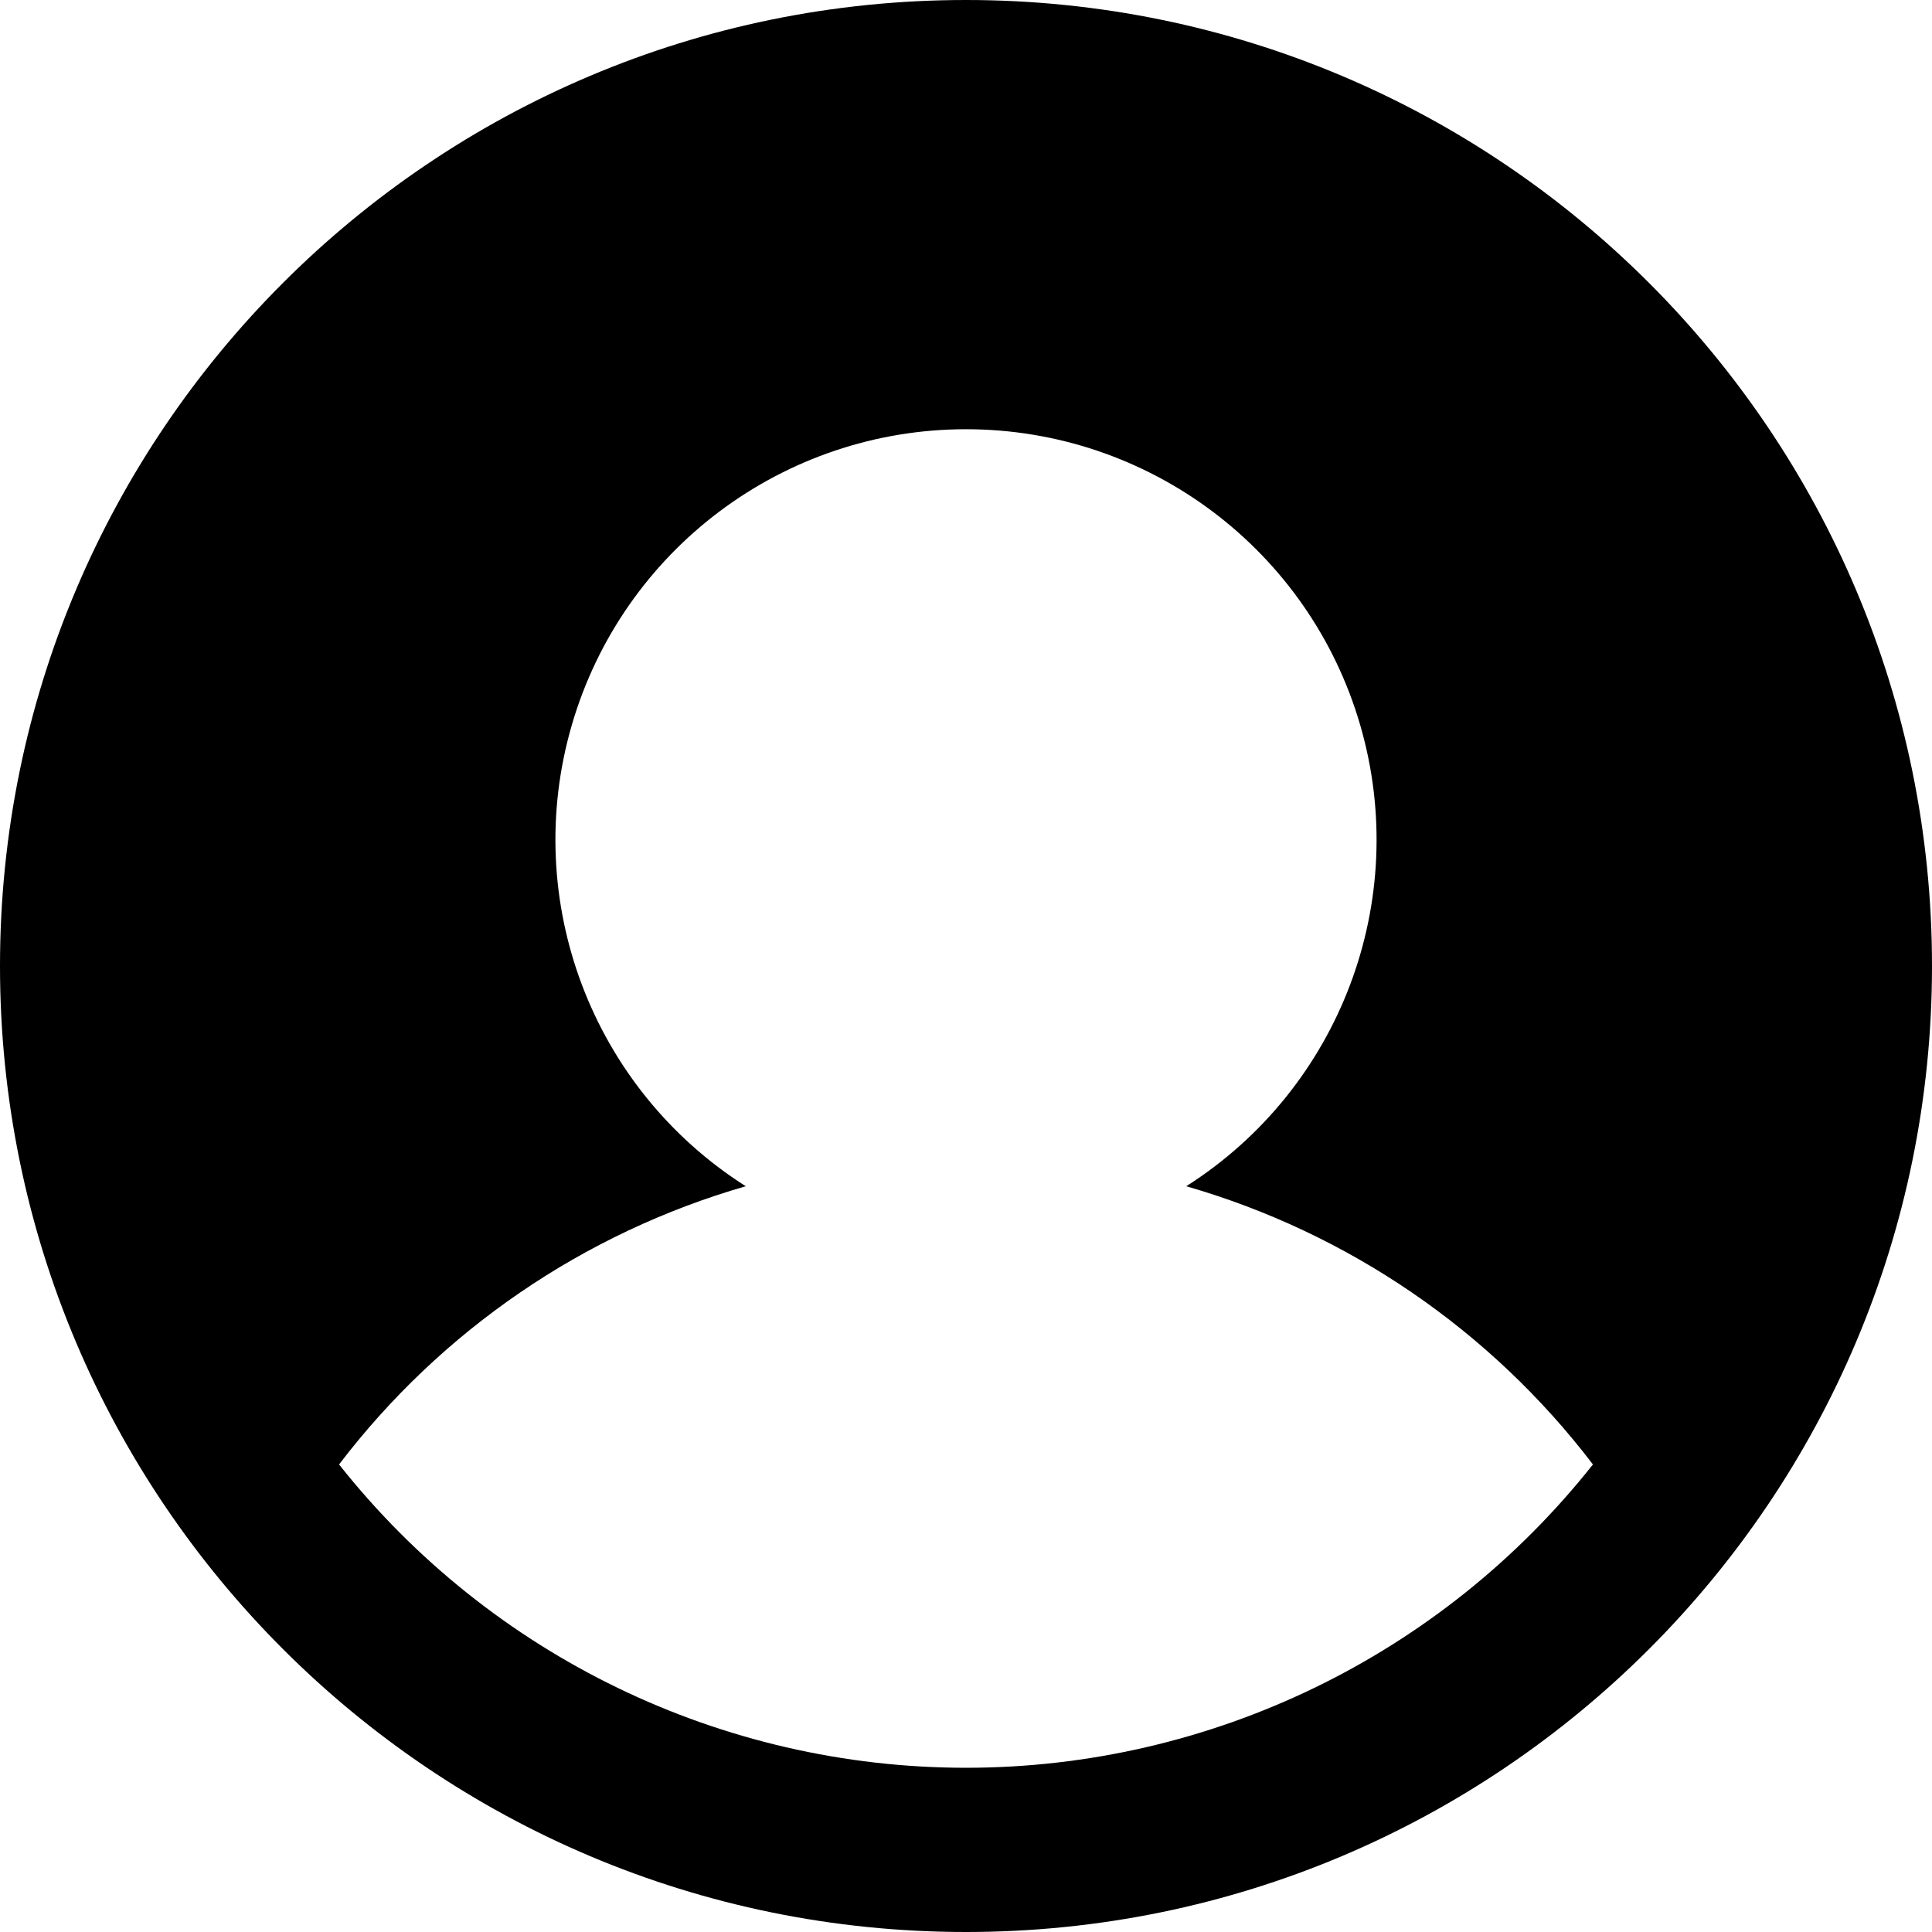
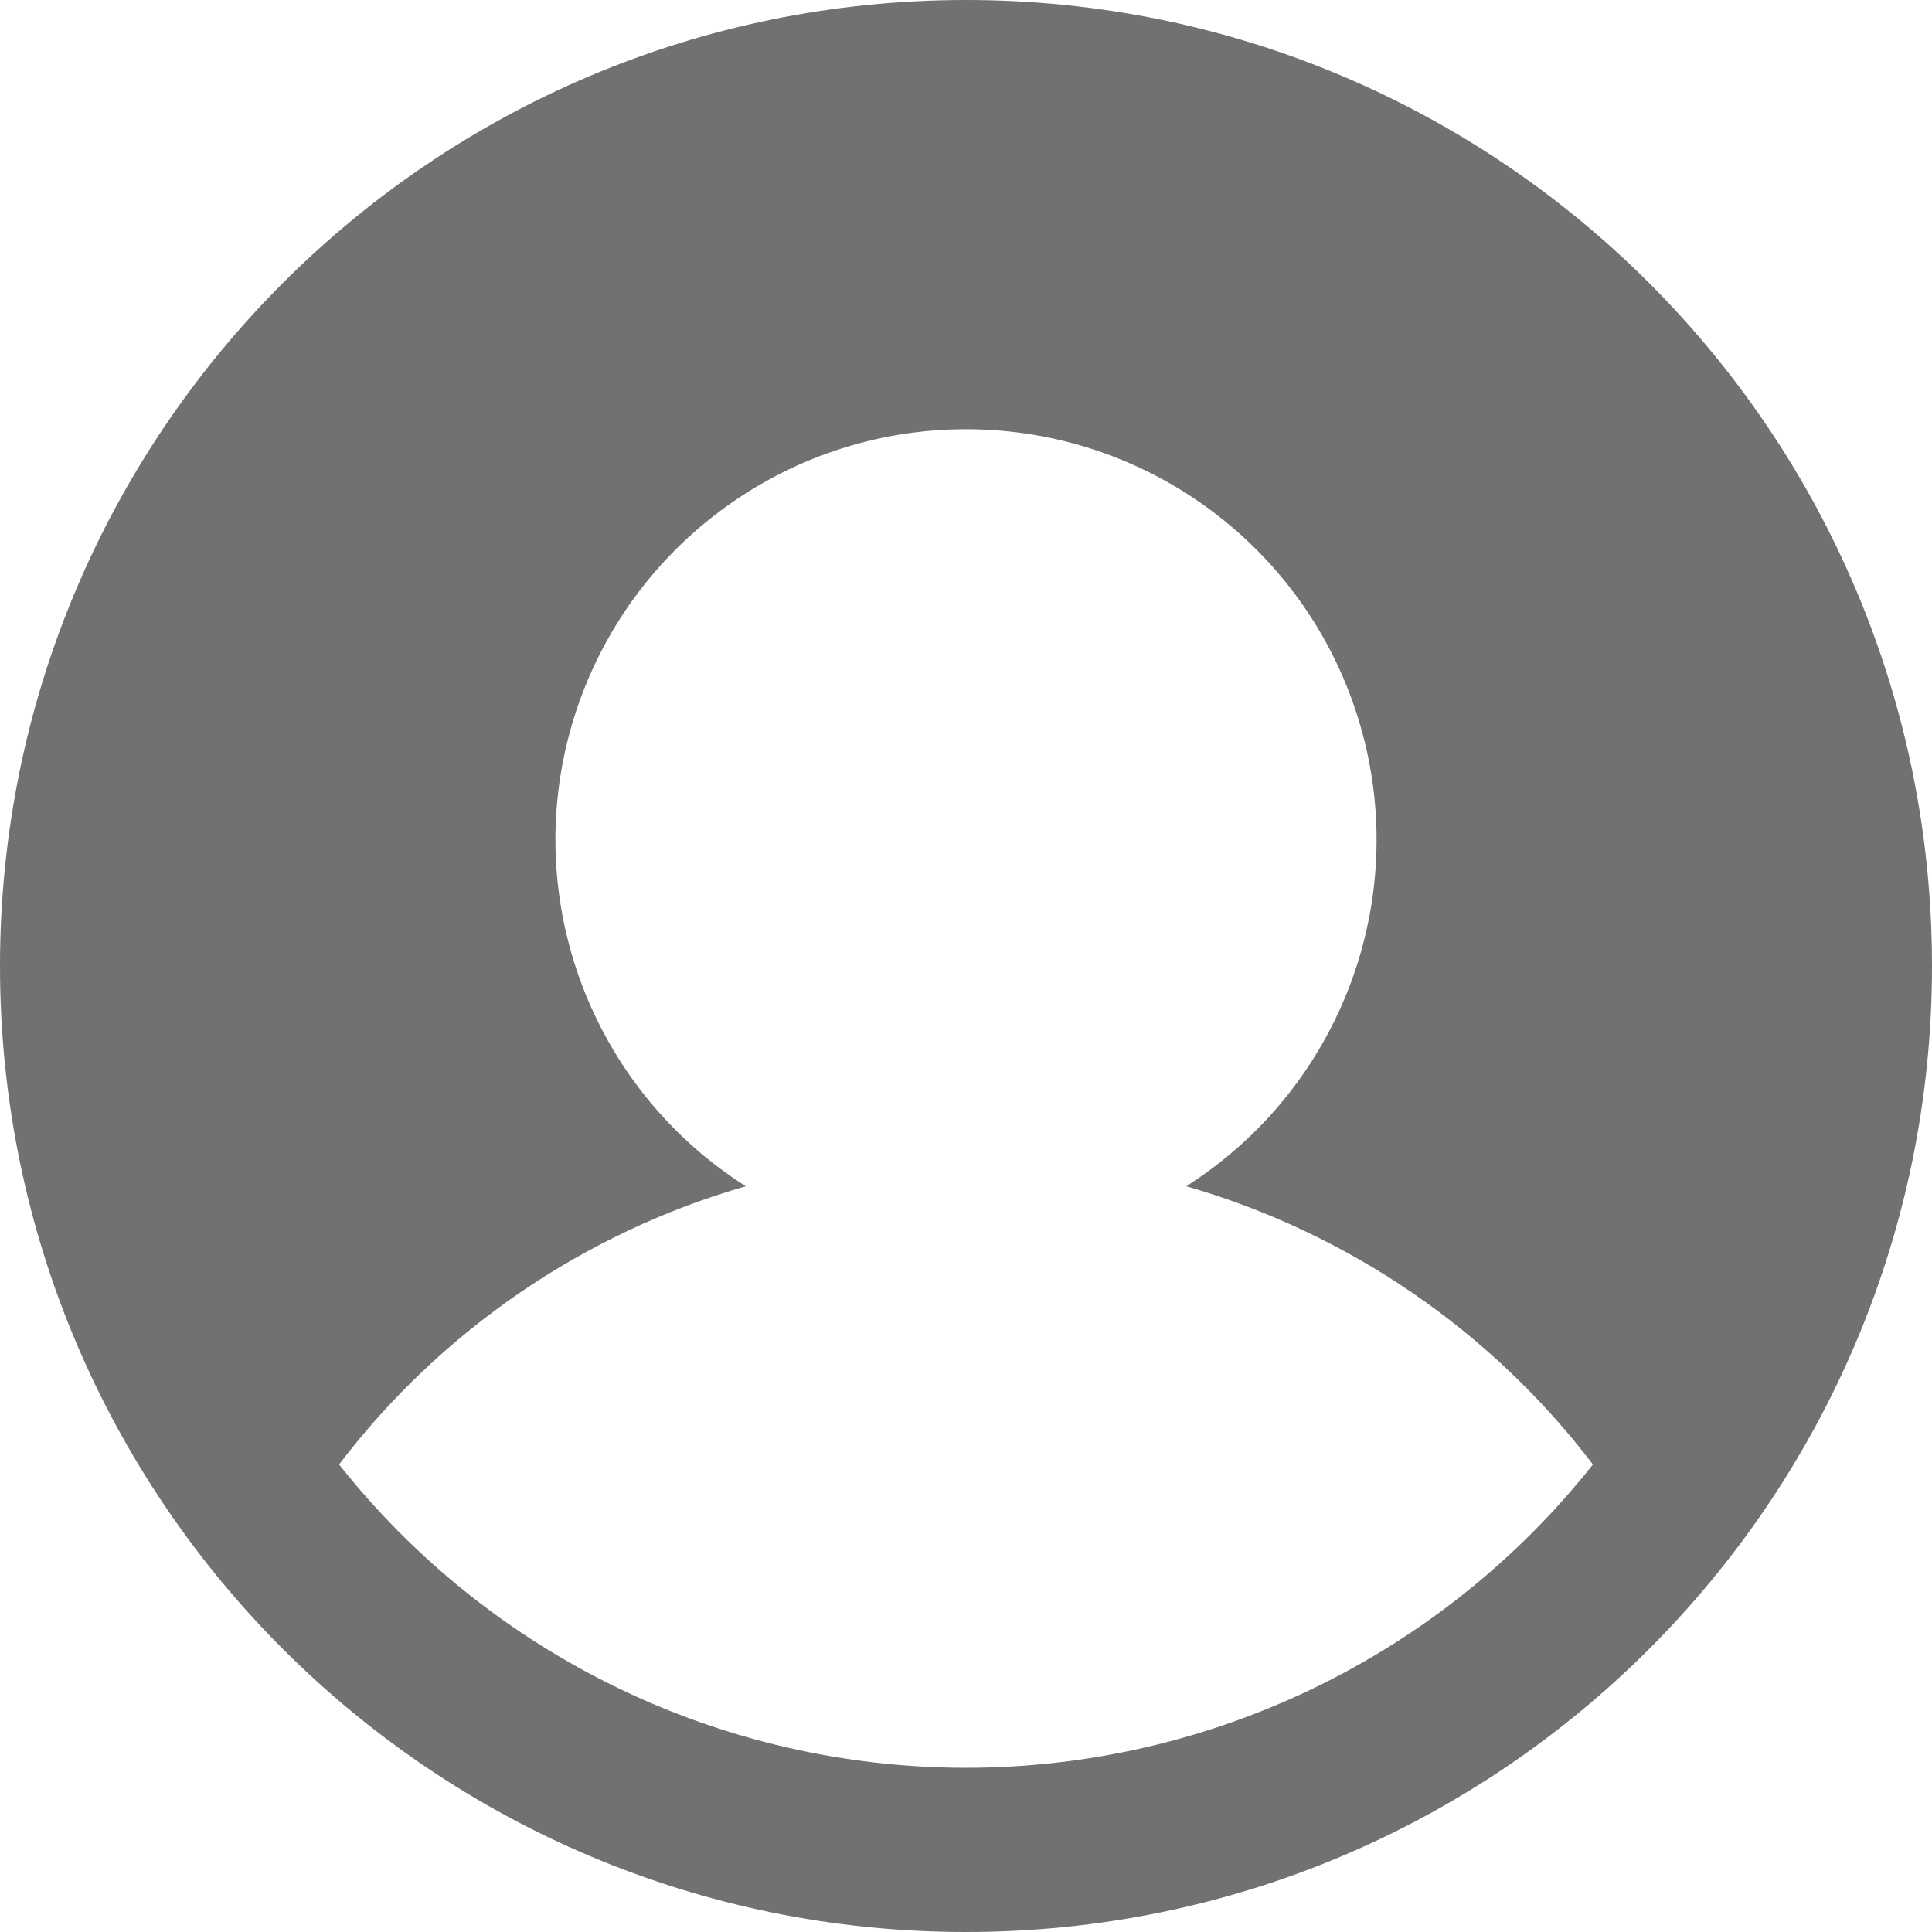
<svg xmlns="http://www.w3.org/2000/svg" id="Layer_1" data-name="Layer 1" viewBox="0 0 20 20">
-   <path d="M10,0A10,10,0,1,0,20,10,10,10,0,0,0,10,0Zm0,18.3a8.28,8.28,0,0,1-6.49-3.14,8.12,8.12,0,0,1,4.21-2.88,4.25,4.25,0,1,1,4.56,0,8.12,8.12,0,0,1,4.21,2.88A8.28,8.28,0,0,1,10,18.3Z" />
+   <path fill="#717171" d="M10,0A10,10,0,1,0,20,10,10,10,0,0,0,10,0Zm0,18.3a8.28,8.28,0,0,1-6.49-3.14,8.12,8.12,0,0,1,4.21-2.88,4.25,4.25,0,1,1,4.56,0,8.12,8.12,0,0,1,4.21,2.88A8.28,8.28,0,0,1,10,18.3Z" />
</svg>
